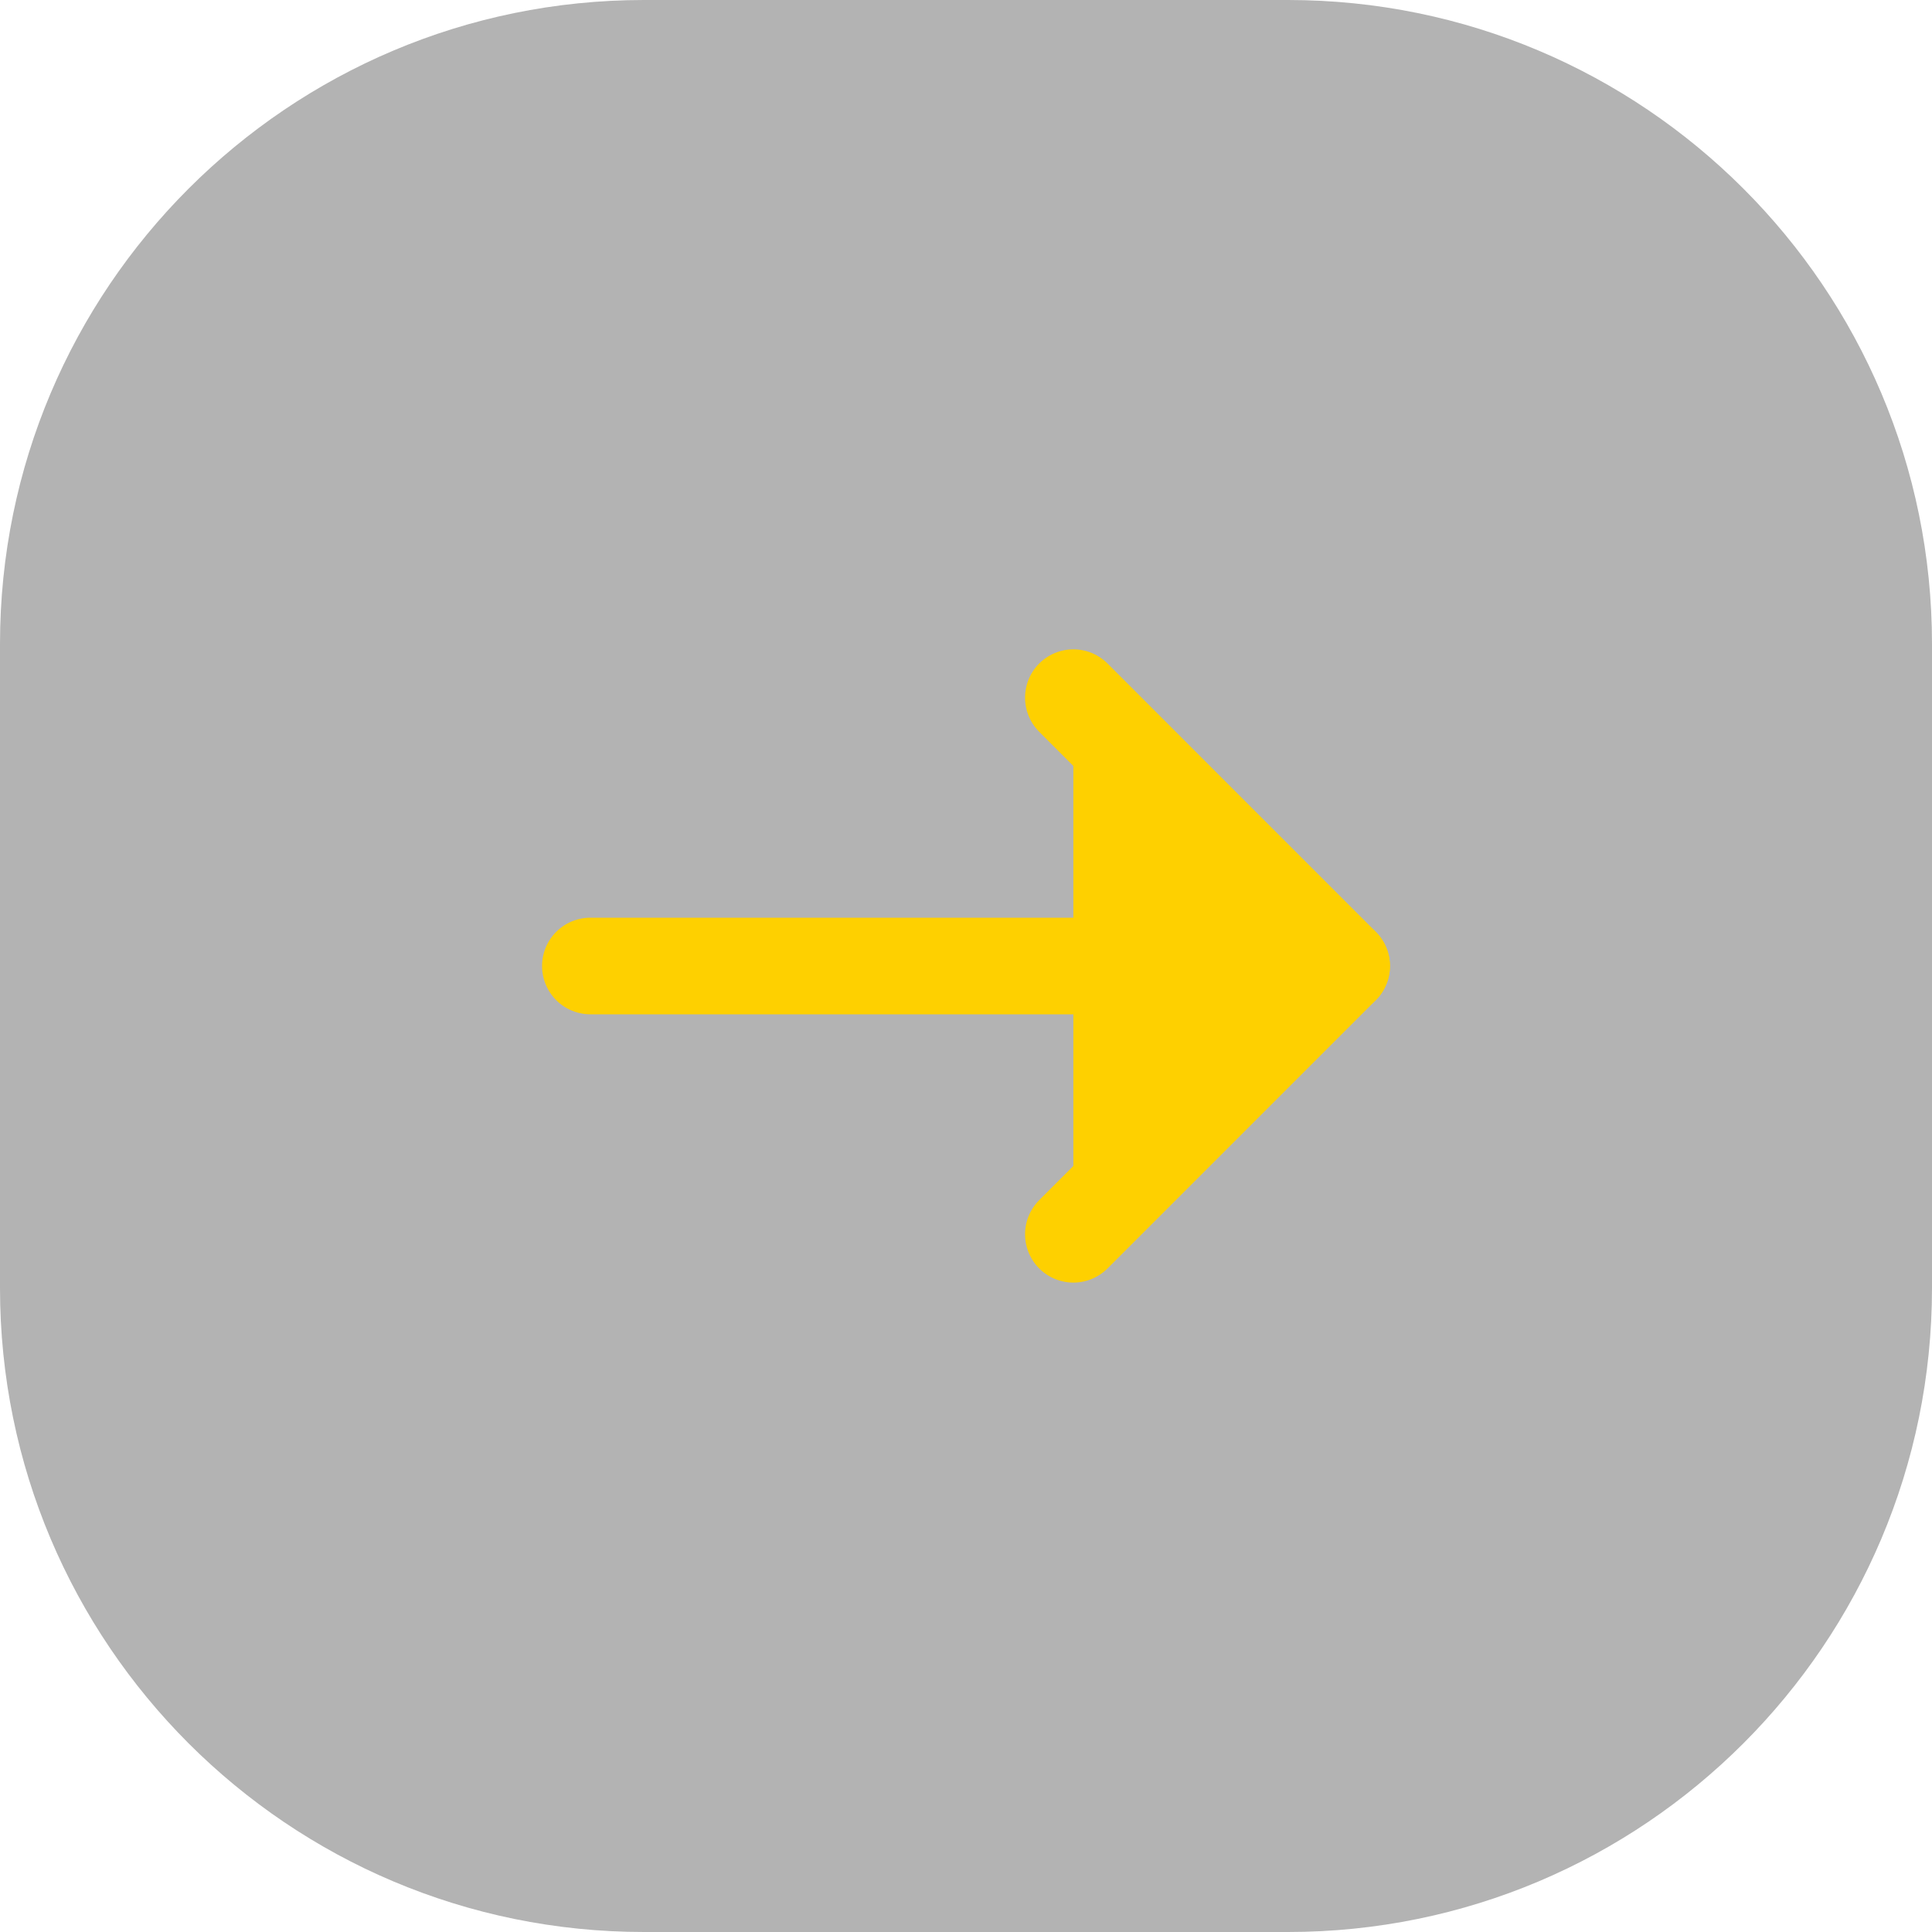
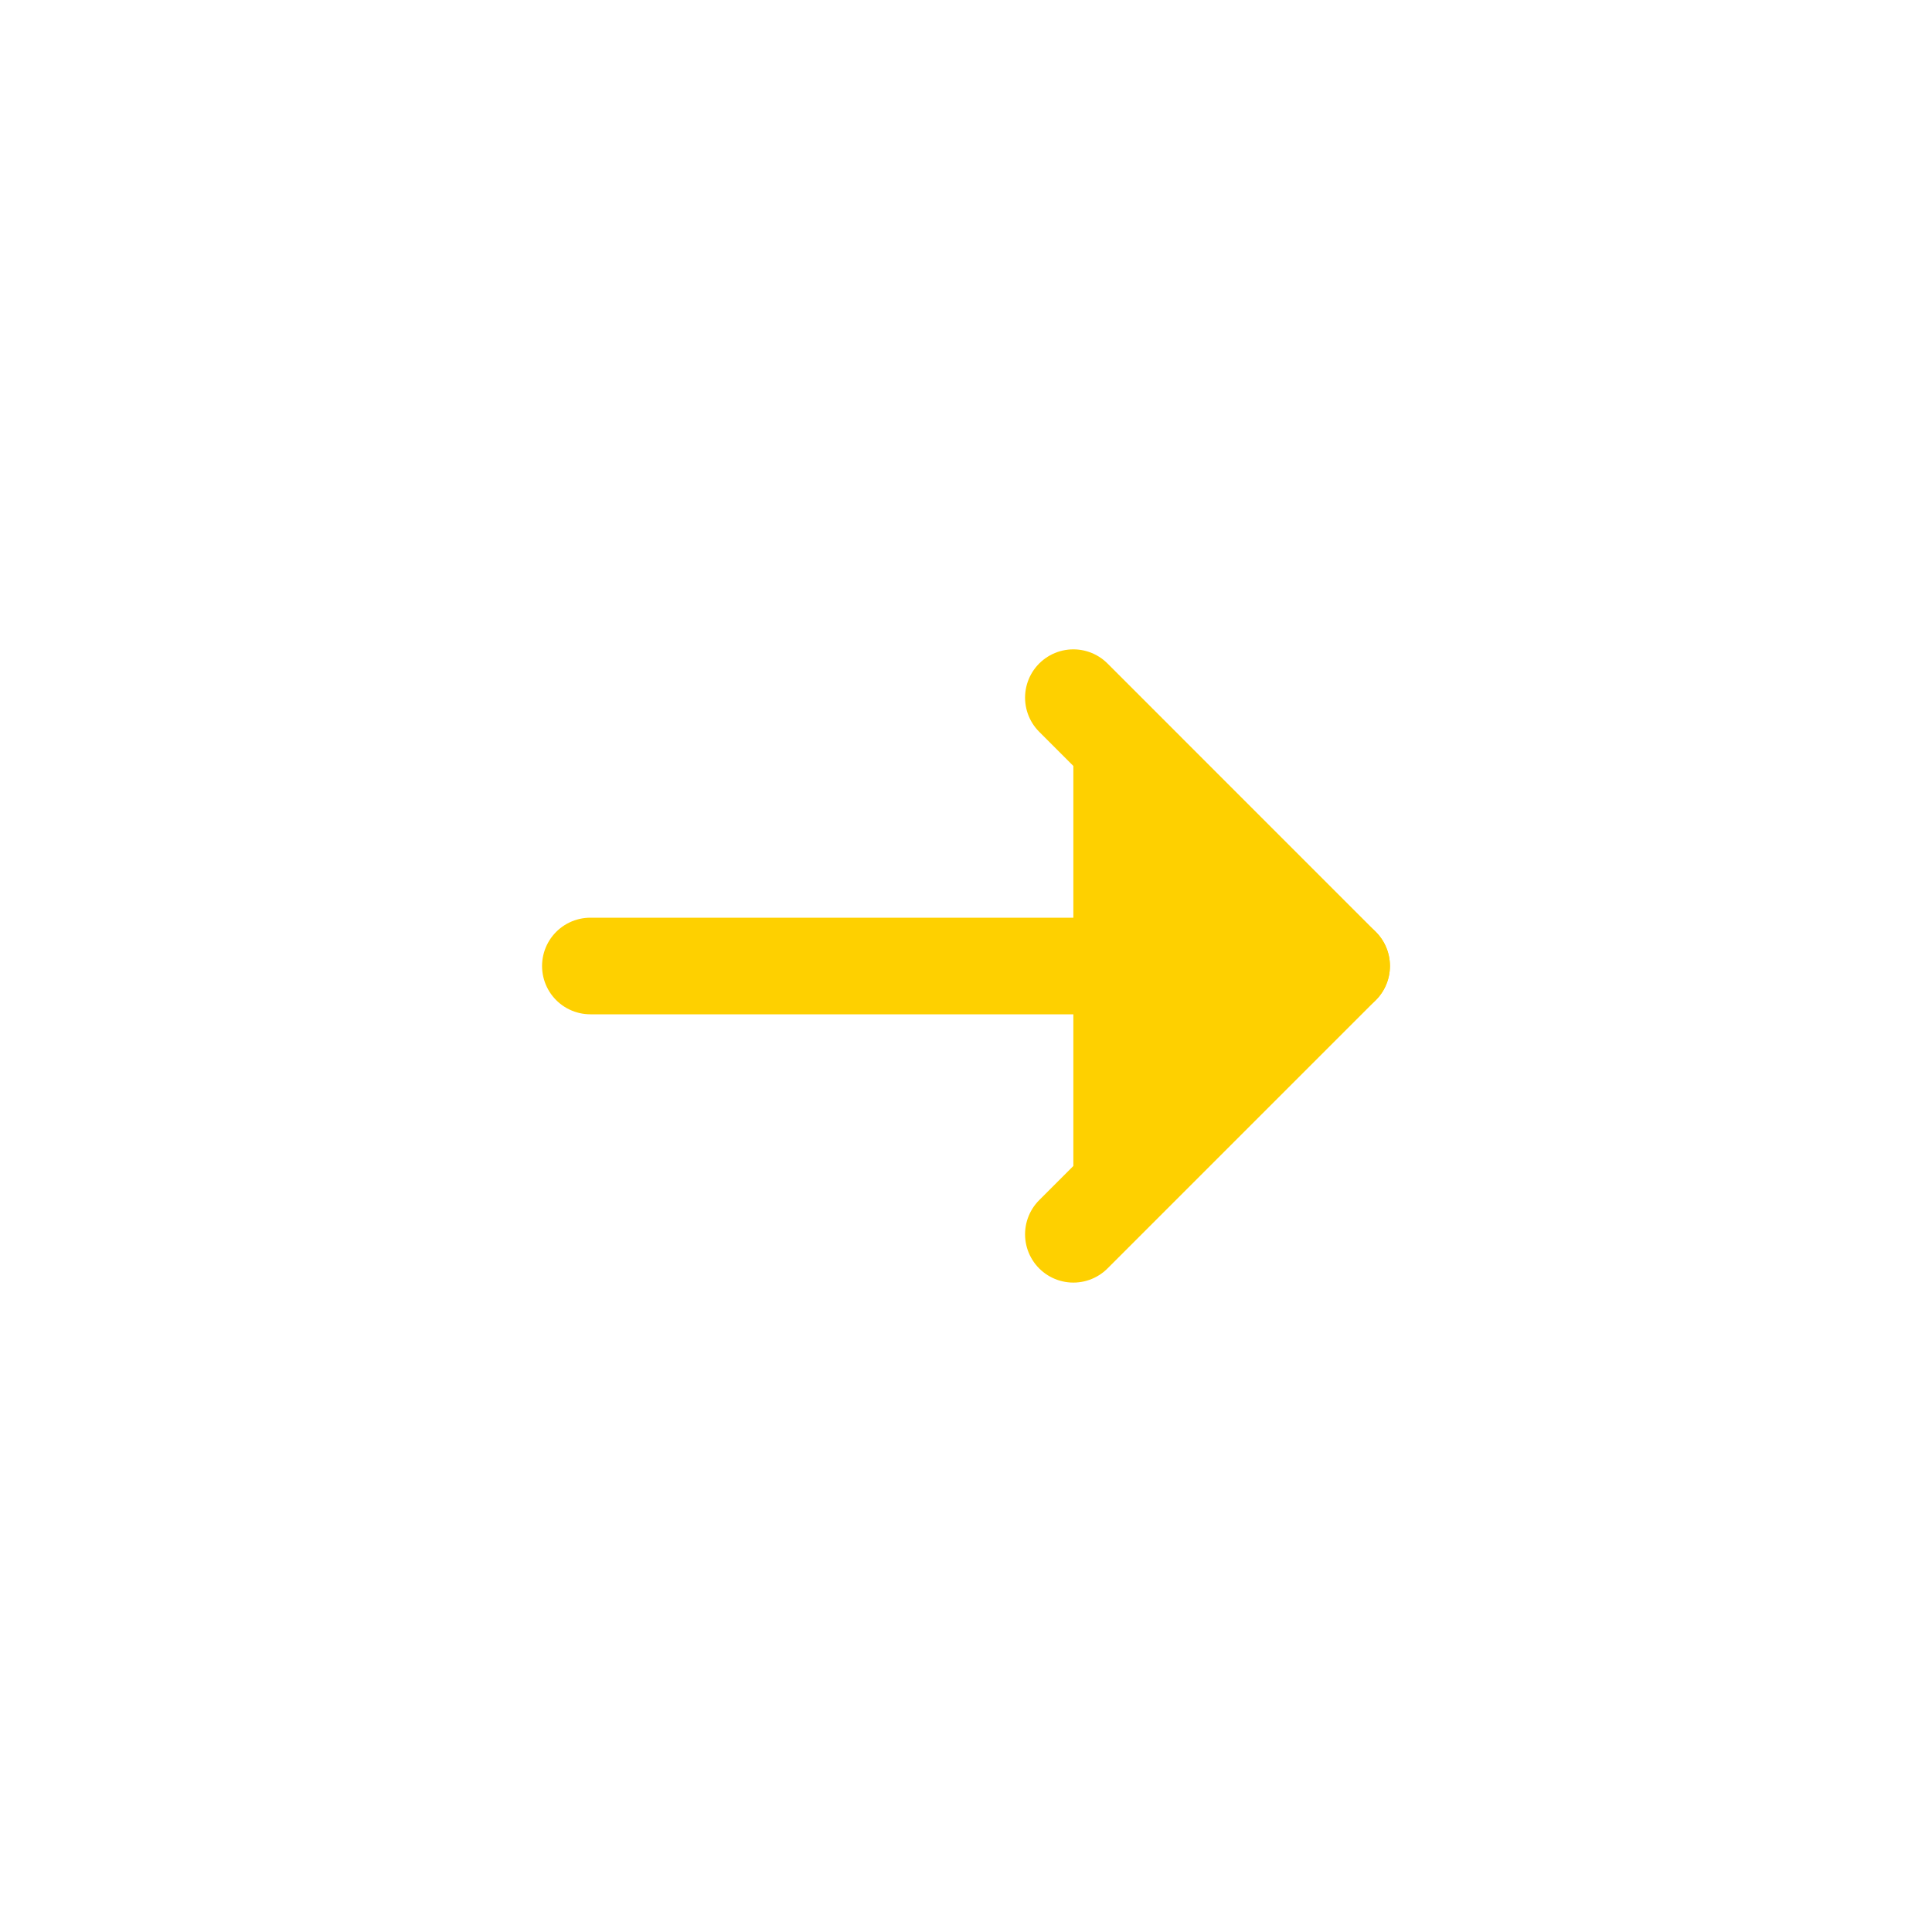
<svg xmlns="http://www.w3.org/2000/svg" width="50" height="50" viewBox="0 0 30 30" fill="#fed000">
-   <g opacity="0.3">
+   <g opacity="0">
    <path d="M20 0H10C4.477 0 0 4.477 0 10V20C0 25.523 4.477 30 10 30H20C25.523 30 30 25.523 30 20V10C30 4.477 25.523 0 20 0Z" fill="black" />
  </g>
  <path d="M9.167 15H20.833" stroke="#fed000" stroke-width="1.5" stroke-linecap="round" stroke-linejoin="round" />
  <path d="M16.667 10.833L20.833 15L16.667 19.166" stroke="#fed000" stroke-width="1.5" stroke-linecap="round" stroke-linejoin="round" />
</svg>
